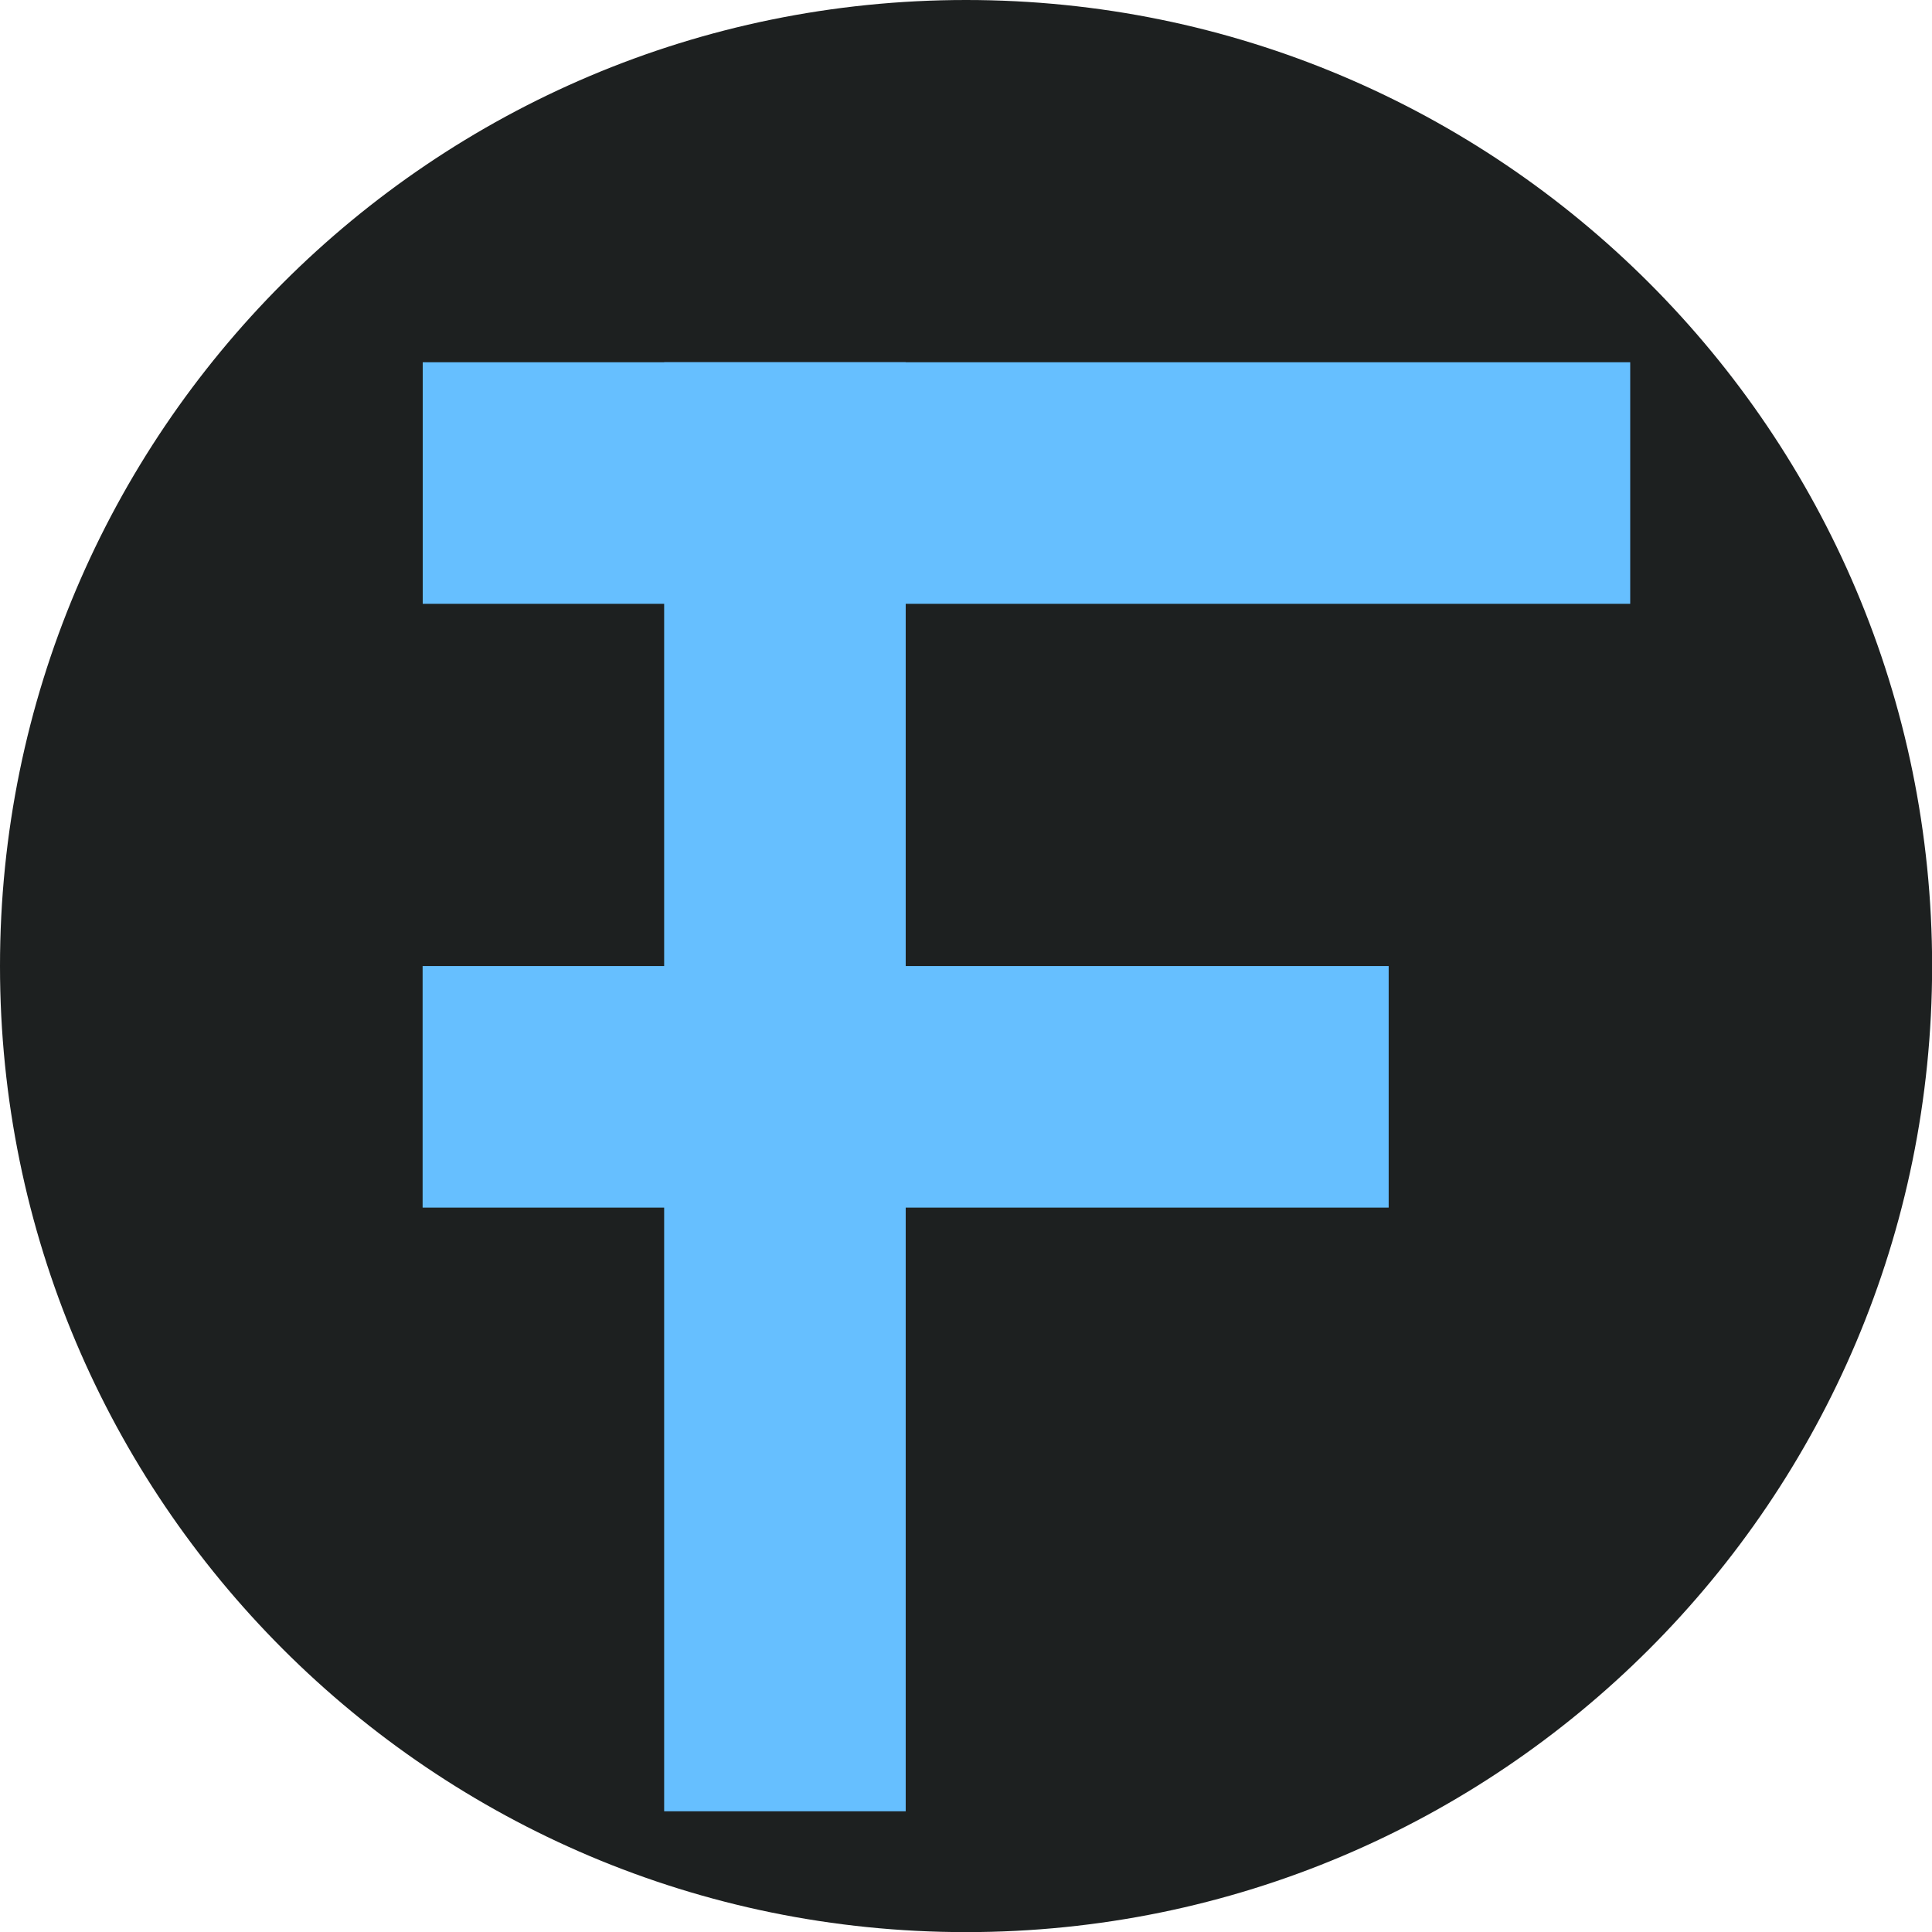
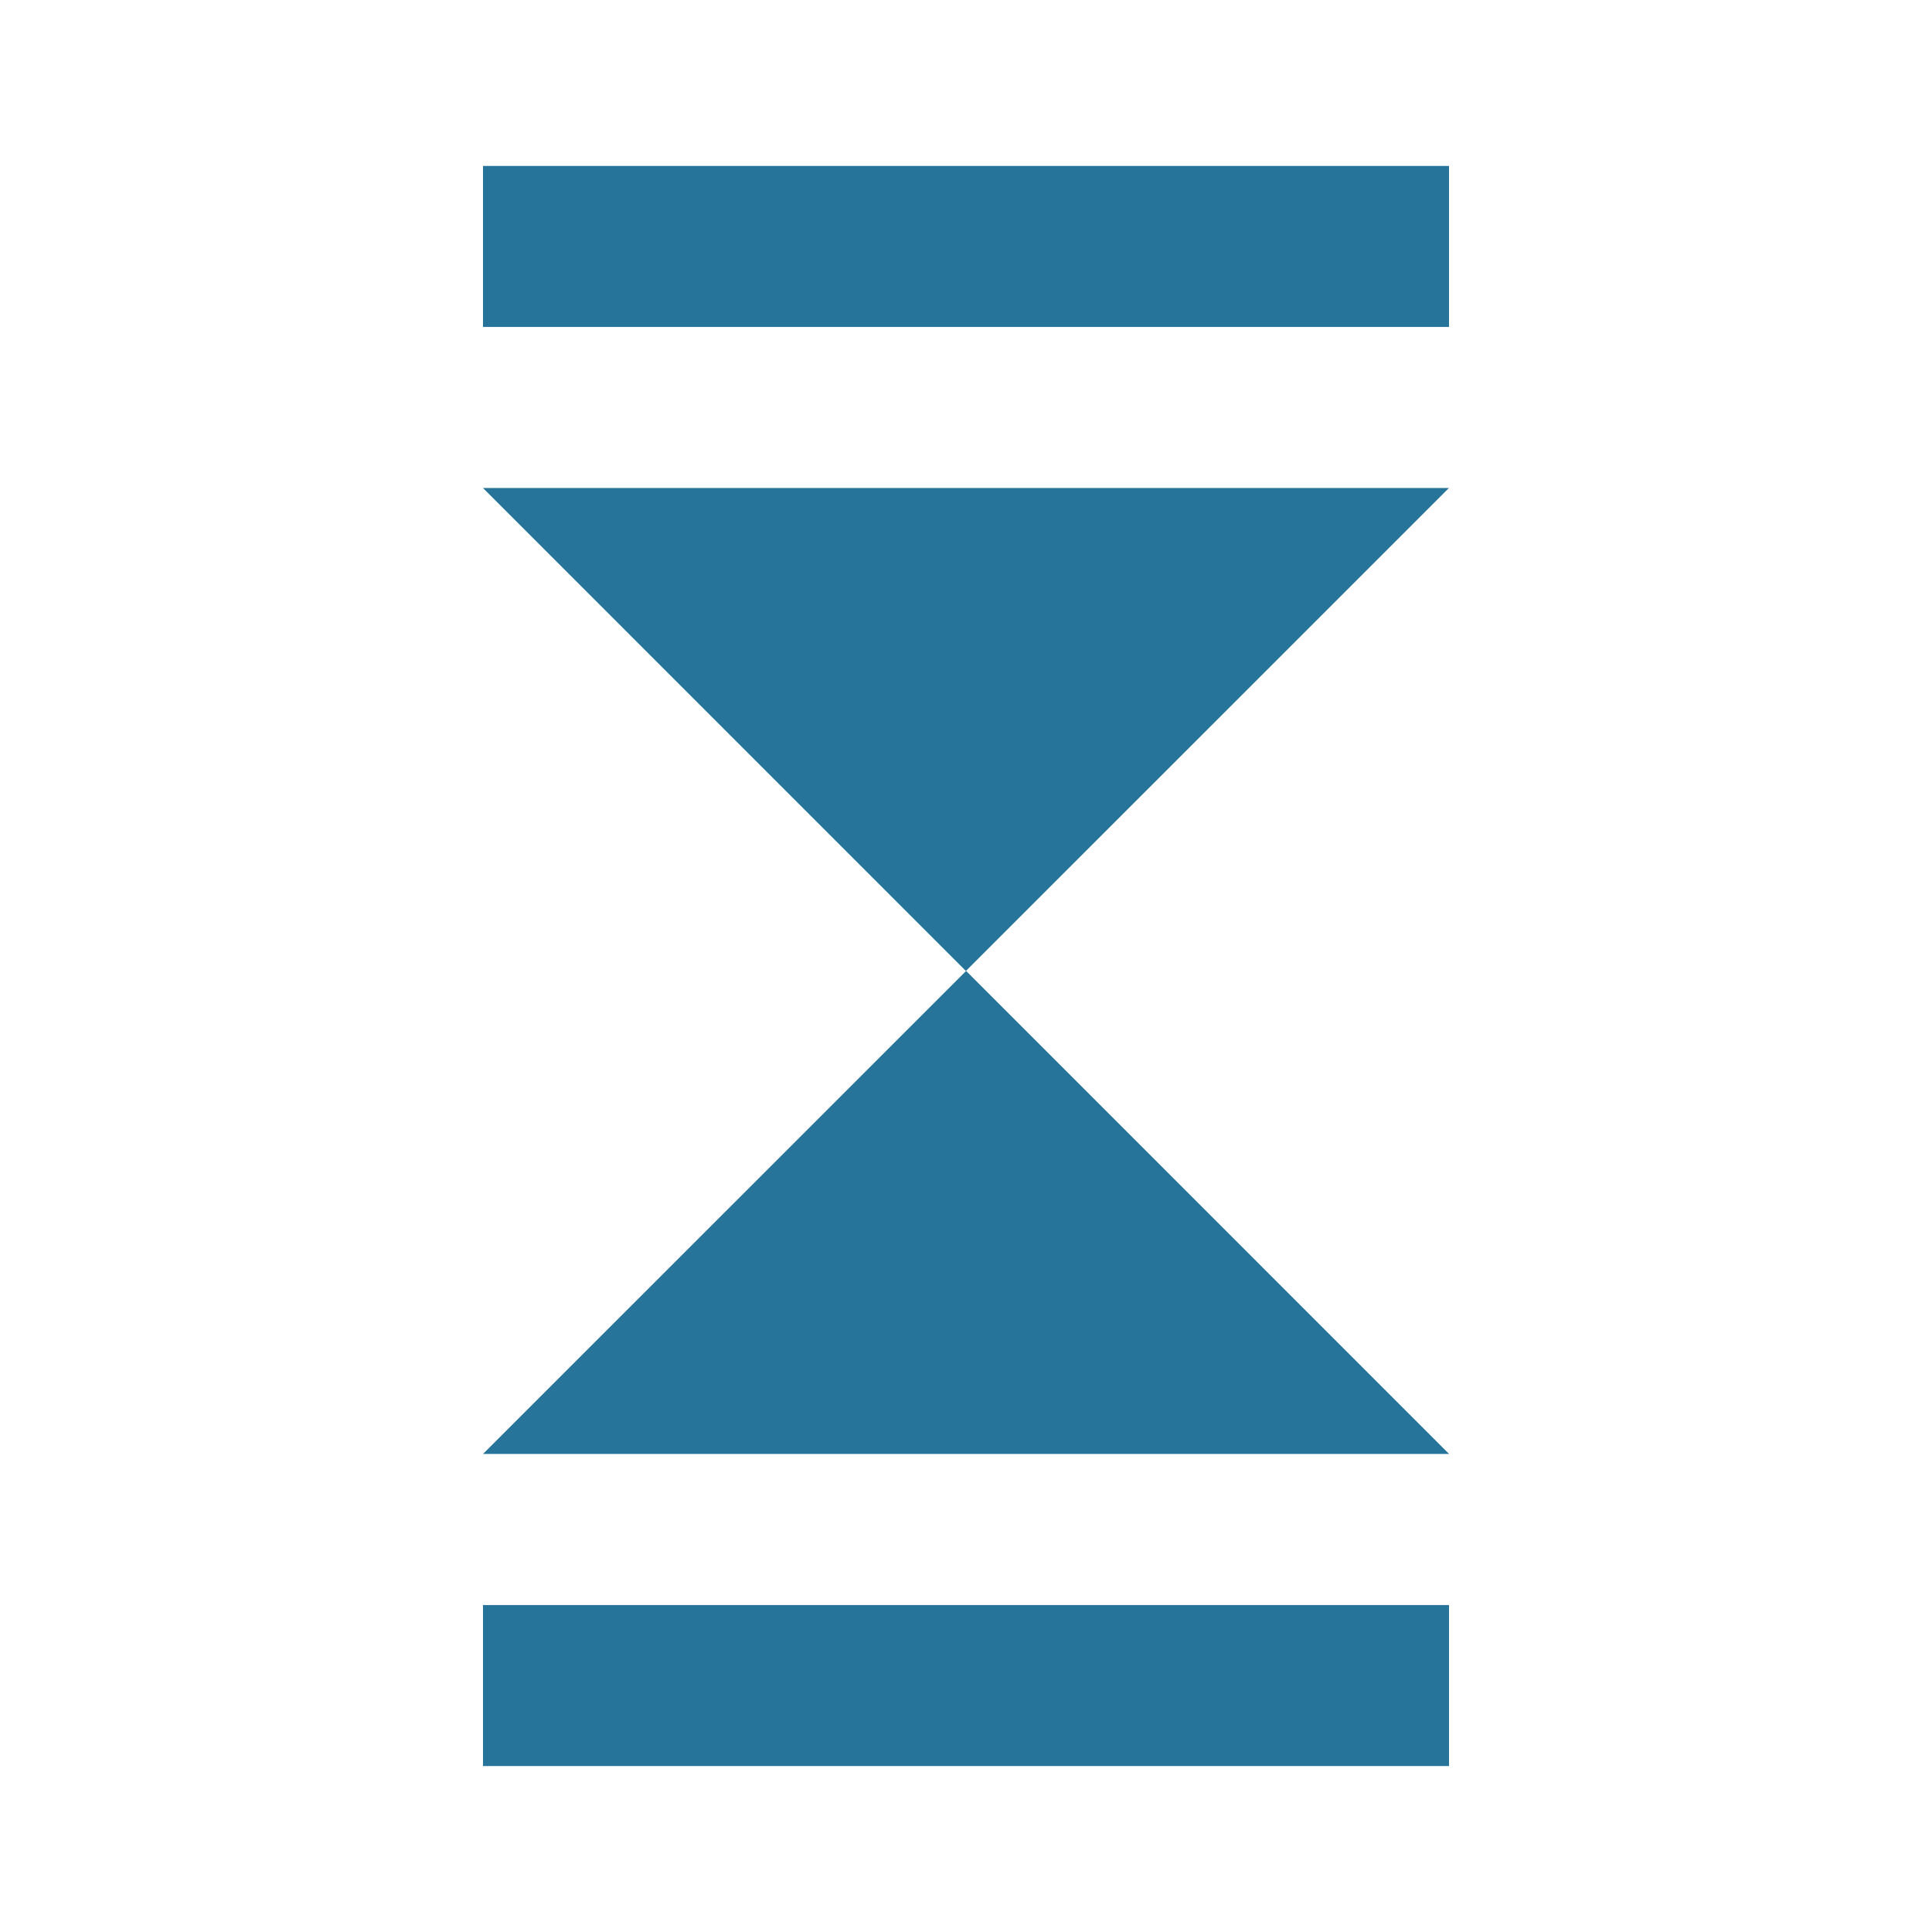
- <svg xmlns="http://www.w3.org/2000/svg" width="64" height="64" version="1.1" viewBox="0 0 16.933 16.933">
-   <g>
-     <circle cx="8.467" cy="8.467" r="8.467" fill="#1d2020" stroke-dasharray="1.587, 0.529" stroke-width=".529" />
-     <g fill="#66bfff">
-       <rect x="5.821" y="3.175" width="2.117" height="12.7" stroke-dasharray="1.514, 0.505" stroke-width=".505" />
-       <rect transform="rotate(90)" x="3.175" y="-14.288" width="2.117" height="10.583" stroke-dasharray="1.383, 0.461" stroke-width=".461" />
-       <rect transform="rotate(90)" x="8.467" y="-12.171" width="2.117" height="8.467" stroke-dasharray="1.237, 0.412" stroke-width=".412" />
-     </g>
+ <svg xmlns="http://www.w3.org/2000/svg" width="24px" height="24px" version="1.1" viewBox="0 0 24 24">
+   <path d="M0 0h24v24H0V0z" fill="none" />
+   <g transform="translate(-20.585 .0615)" fill="#27749b" stroke-width="0">
+     <path transform="matrix(1.5607 0 0 .90105 -13.743 12.087)" d="m33.529 6.562h-7.689l3.845-6.659z" style="paint-order:fill markers stroke" />
+     <path transform="matrix(-1.5607 0 0 -.90105 78.913 11.913)" d="m33.529 6.562h-7.689l3.845-6.659z" style="paint-order:fill markers stroke" />
+     <rect x="26.585" y="2" width="12" height="2" style="paint-order:fill markers stroke" />
+     <rect x="26.585" y="19.877" width="12" height="2" style="paint-order:fill markers stroke" />
  </g>
</svg>
